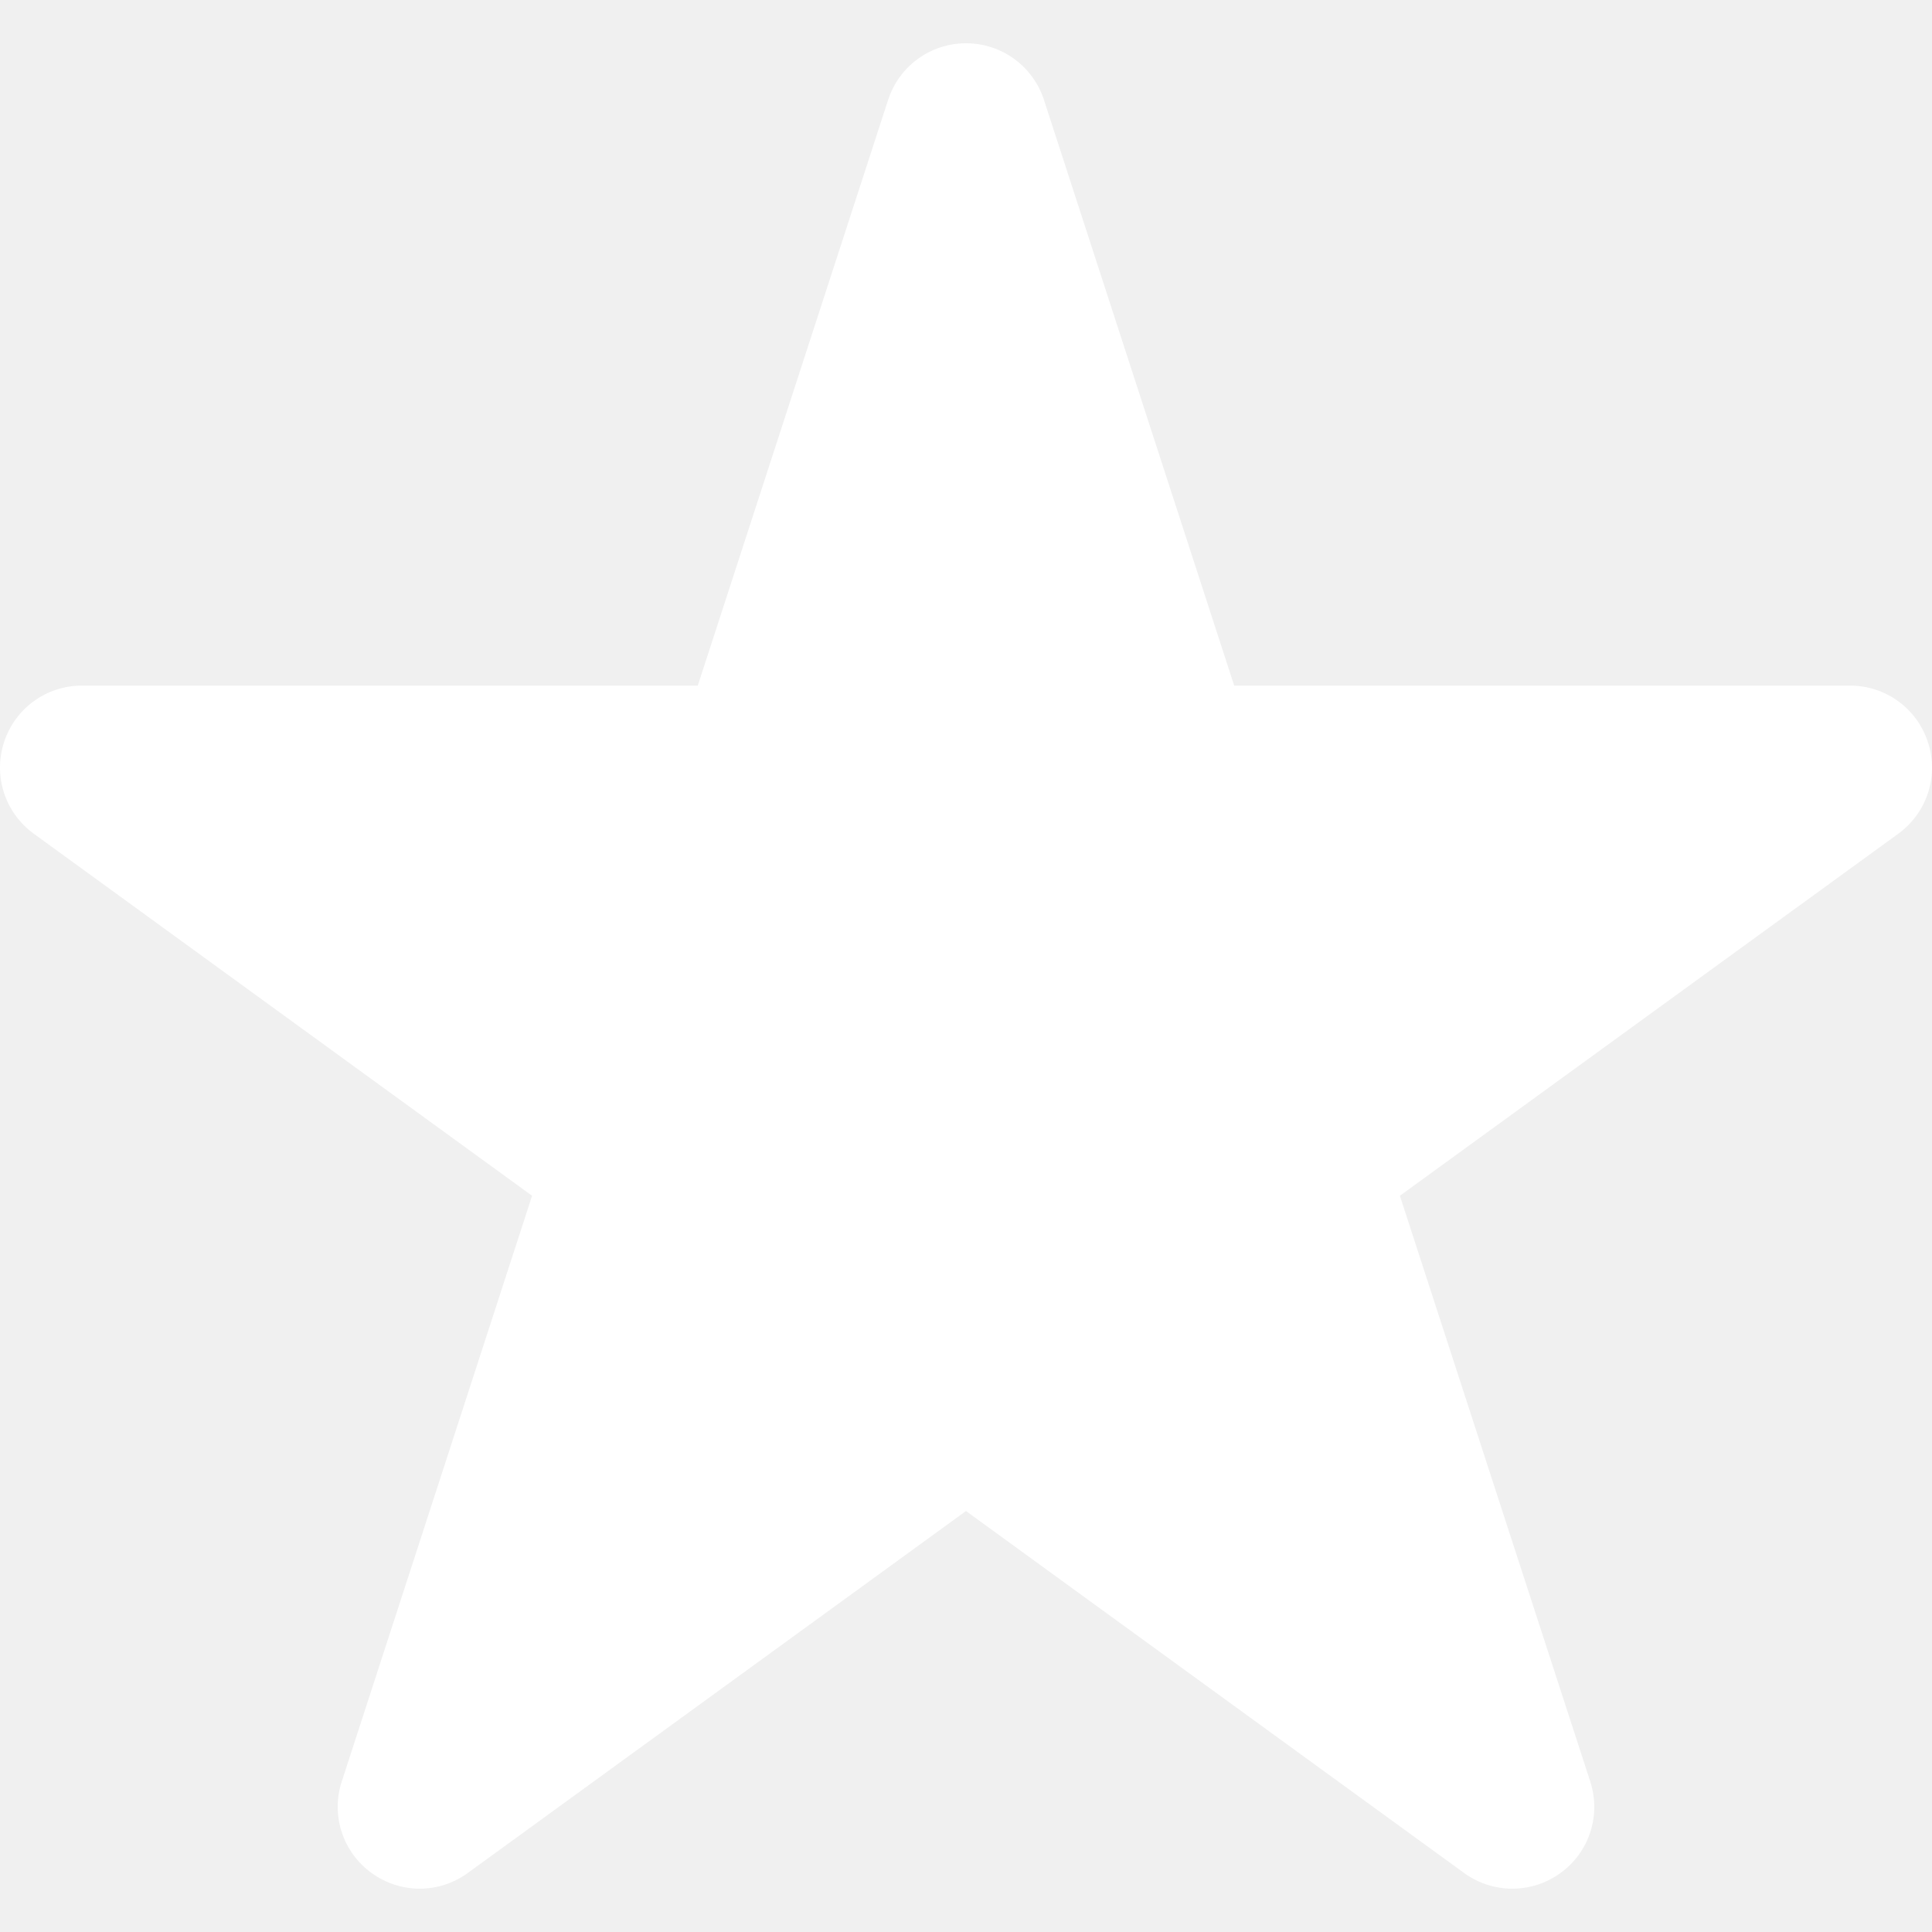
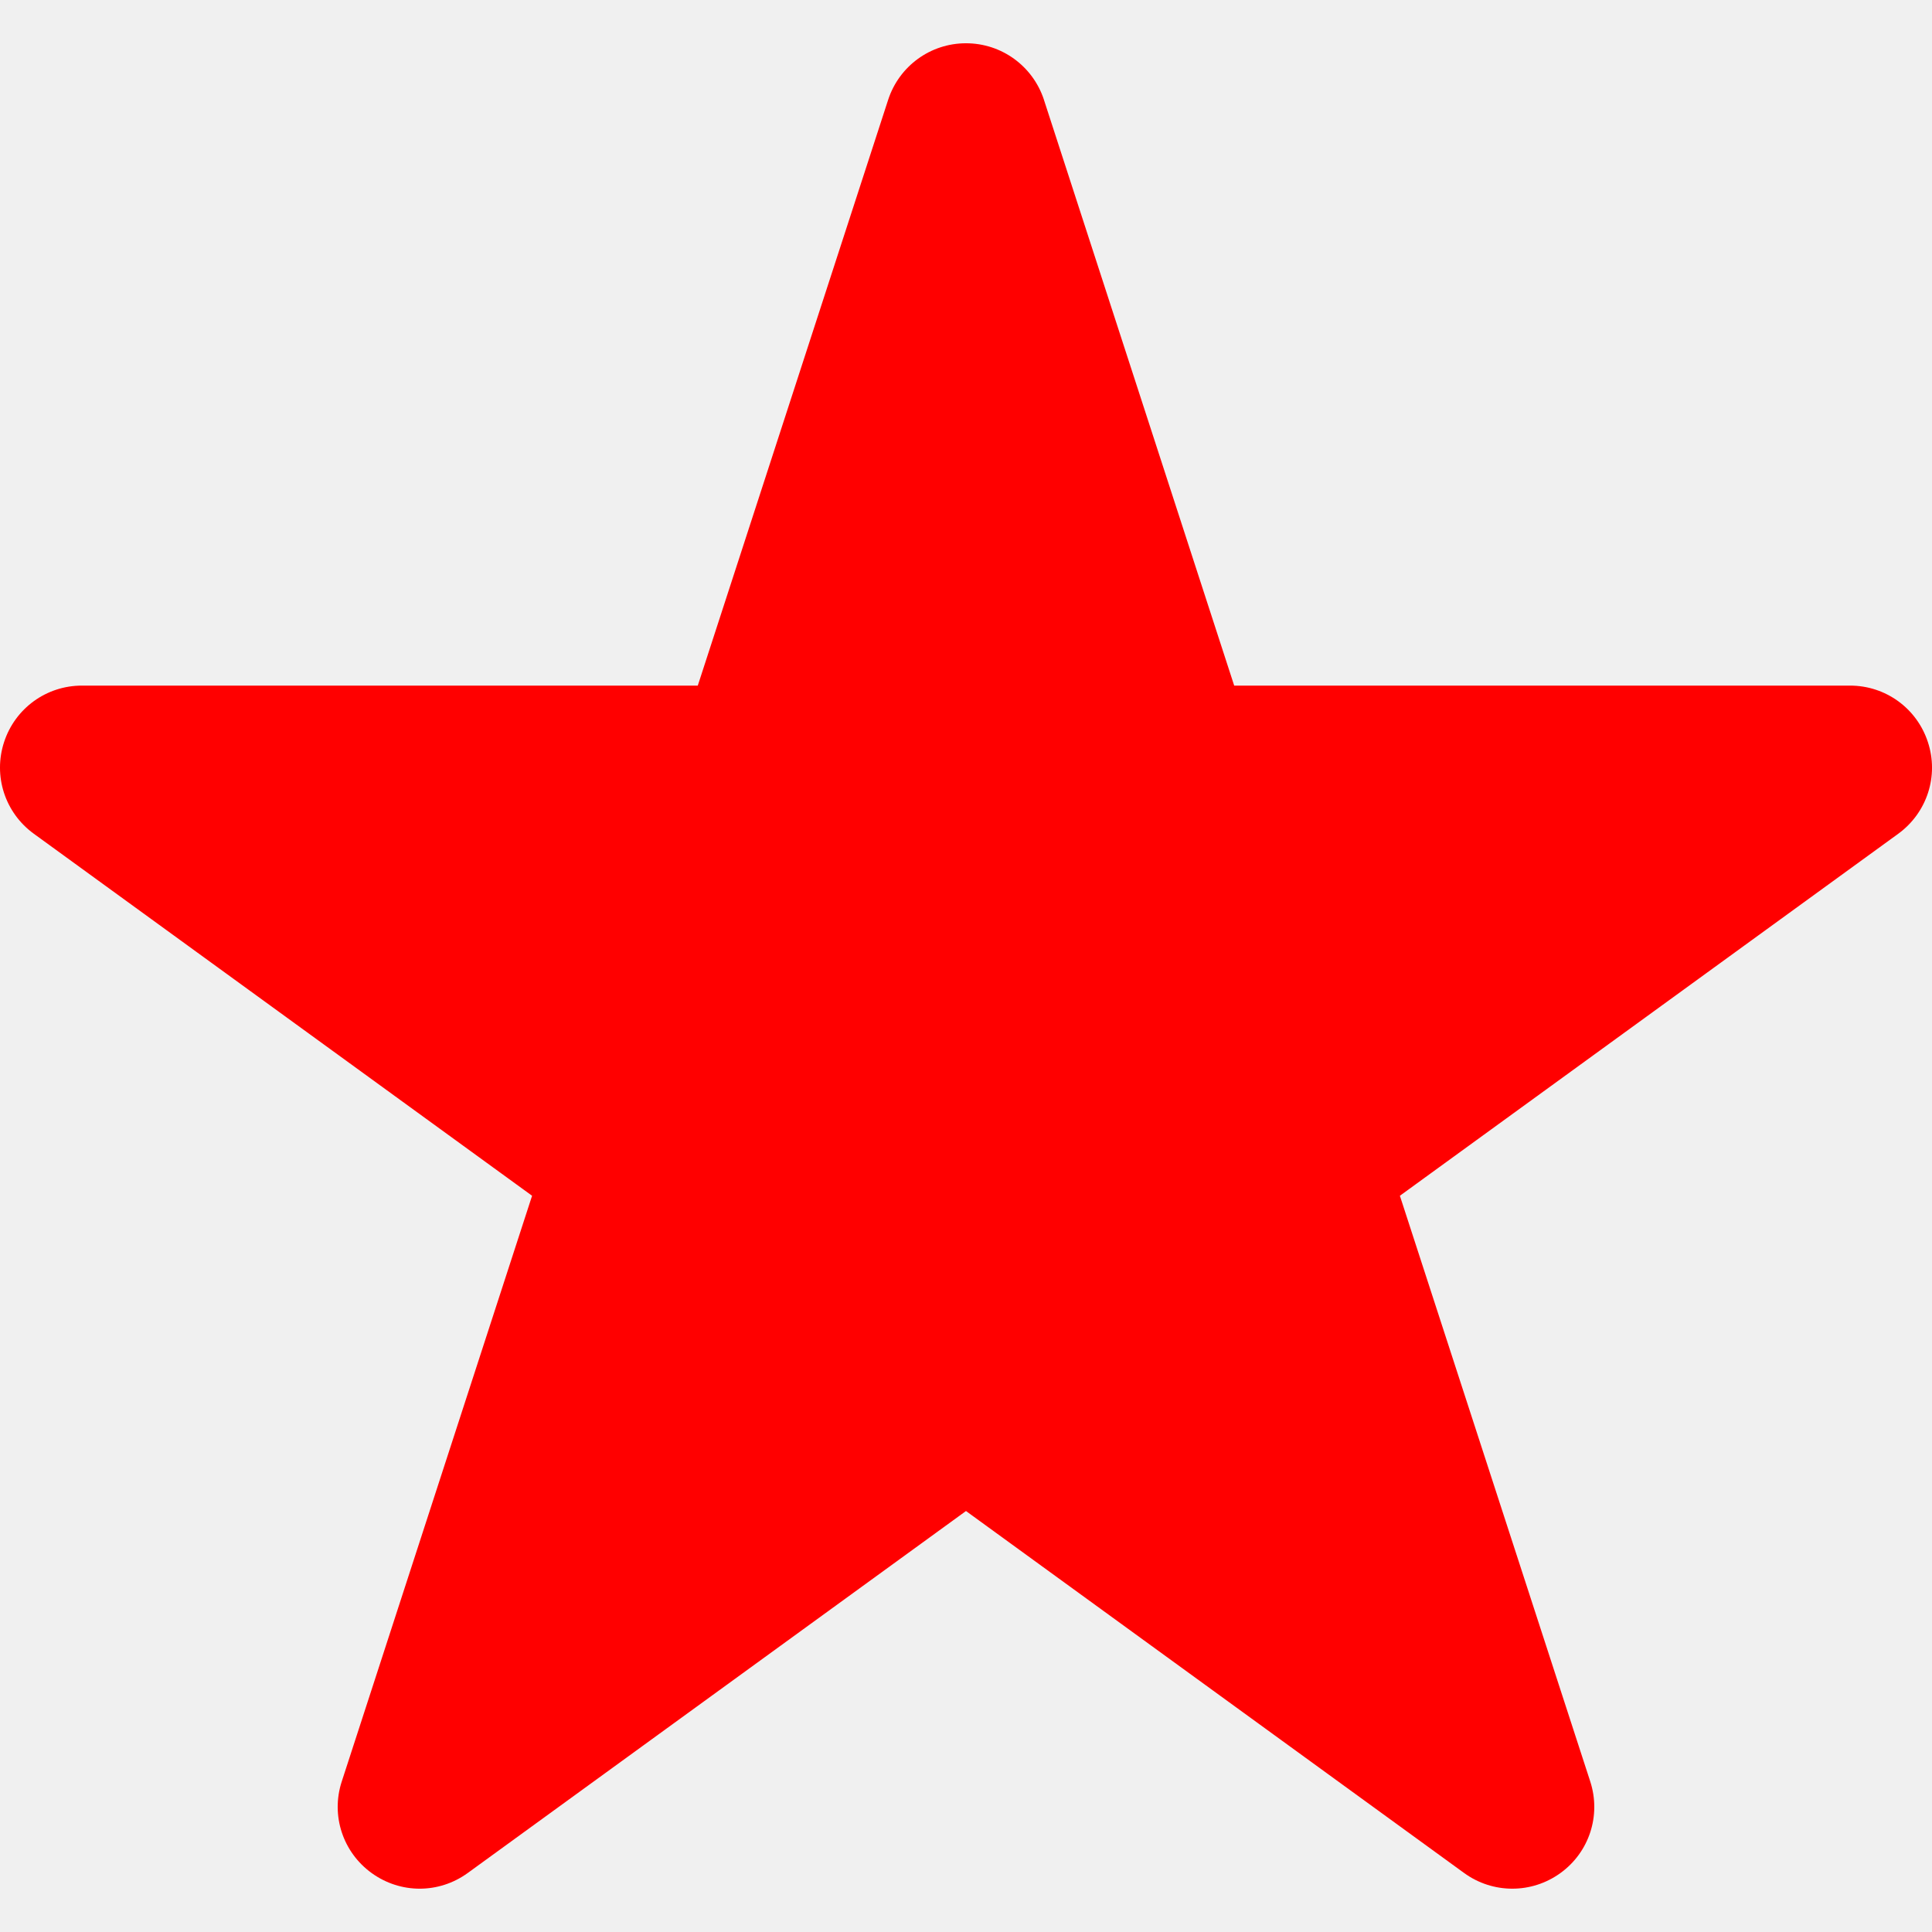
<svg xmlns="http://www.w3.org/2000/svg" fill="#ffffff" width="800px" height="800px" viewBox="0 0 1920 1920">
-   <path d="M1915.918 737.475c-10.955-33.543-42.014-56.131-77.364-56.131h-612.029l-189.063-582.1v-.112C1026.394 65.588 995.335 43 959.984 43c-35.237 0-66.41 22.588-77.365 56.245L693.443 681.344H81.415c-35.35 0-66.41 22.588-77.365 56.131-10.955 33.544.79 70.137 29.478 91.03l495.247 359.831-189.177 582.212c-10.955 33.657 1.13 70.25 29.817 90.918 14.23 10.278 30.946 15.487 47.66 15.487 16.716 0 33.432-5.21 47.775-15.6l495.134-359.718 495.021 359.718c28.574 20.781 67.087 20.781 95.662.113 28.687-20.668 40.658-57.261 29.703-91.03l-189.176-582.1 495.36-359.83c28.574-20.894 40.433-57.487 29.364-91.03" fill-rule="evenodd" />
+   <path fill="red" d="M1915.918 737.475c-10.955-33.543-42.014-56.131-77.364-56.131h-612.029l-189.063-582.1v-.112C1026.394 65.588 995.335 43 959.984 43c-35.237 0-66.41 22.588-77.365 56.245L693.443 681.344H81.415c-35.35 0-66.41 22.588-77.365 56.131-10.955 33.544.79 70.137 29.478 91.03l495.247 359.831-189.177 582.212c-10.955 33.657 1.13 70.25 29.817 90.918 14.23 10.278 30.946 15.487 47.66 15.487 16.716 0 33.432-5.21 47.775-15.6l495.134-359.718 495.021 359.718c28.574 20.781 67.087 20.781 95.662.113 28.687-20.668 40.658-57.261 29.703-91.03l-189.176-582.1 495.36-359.83c28.574-20.894 40.433-57.487 29.364-91.03" fill-rule="evenodd" />
</svg>
